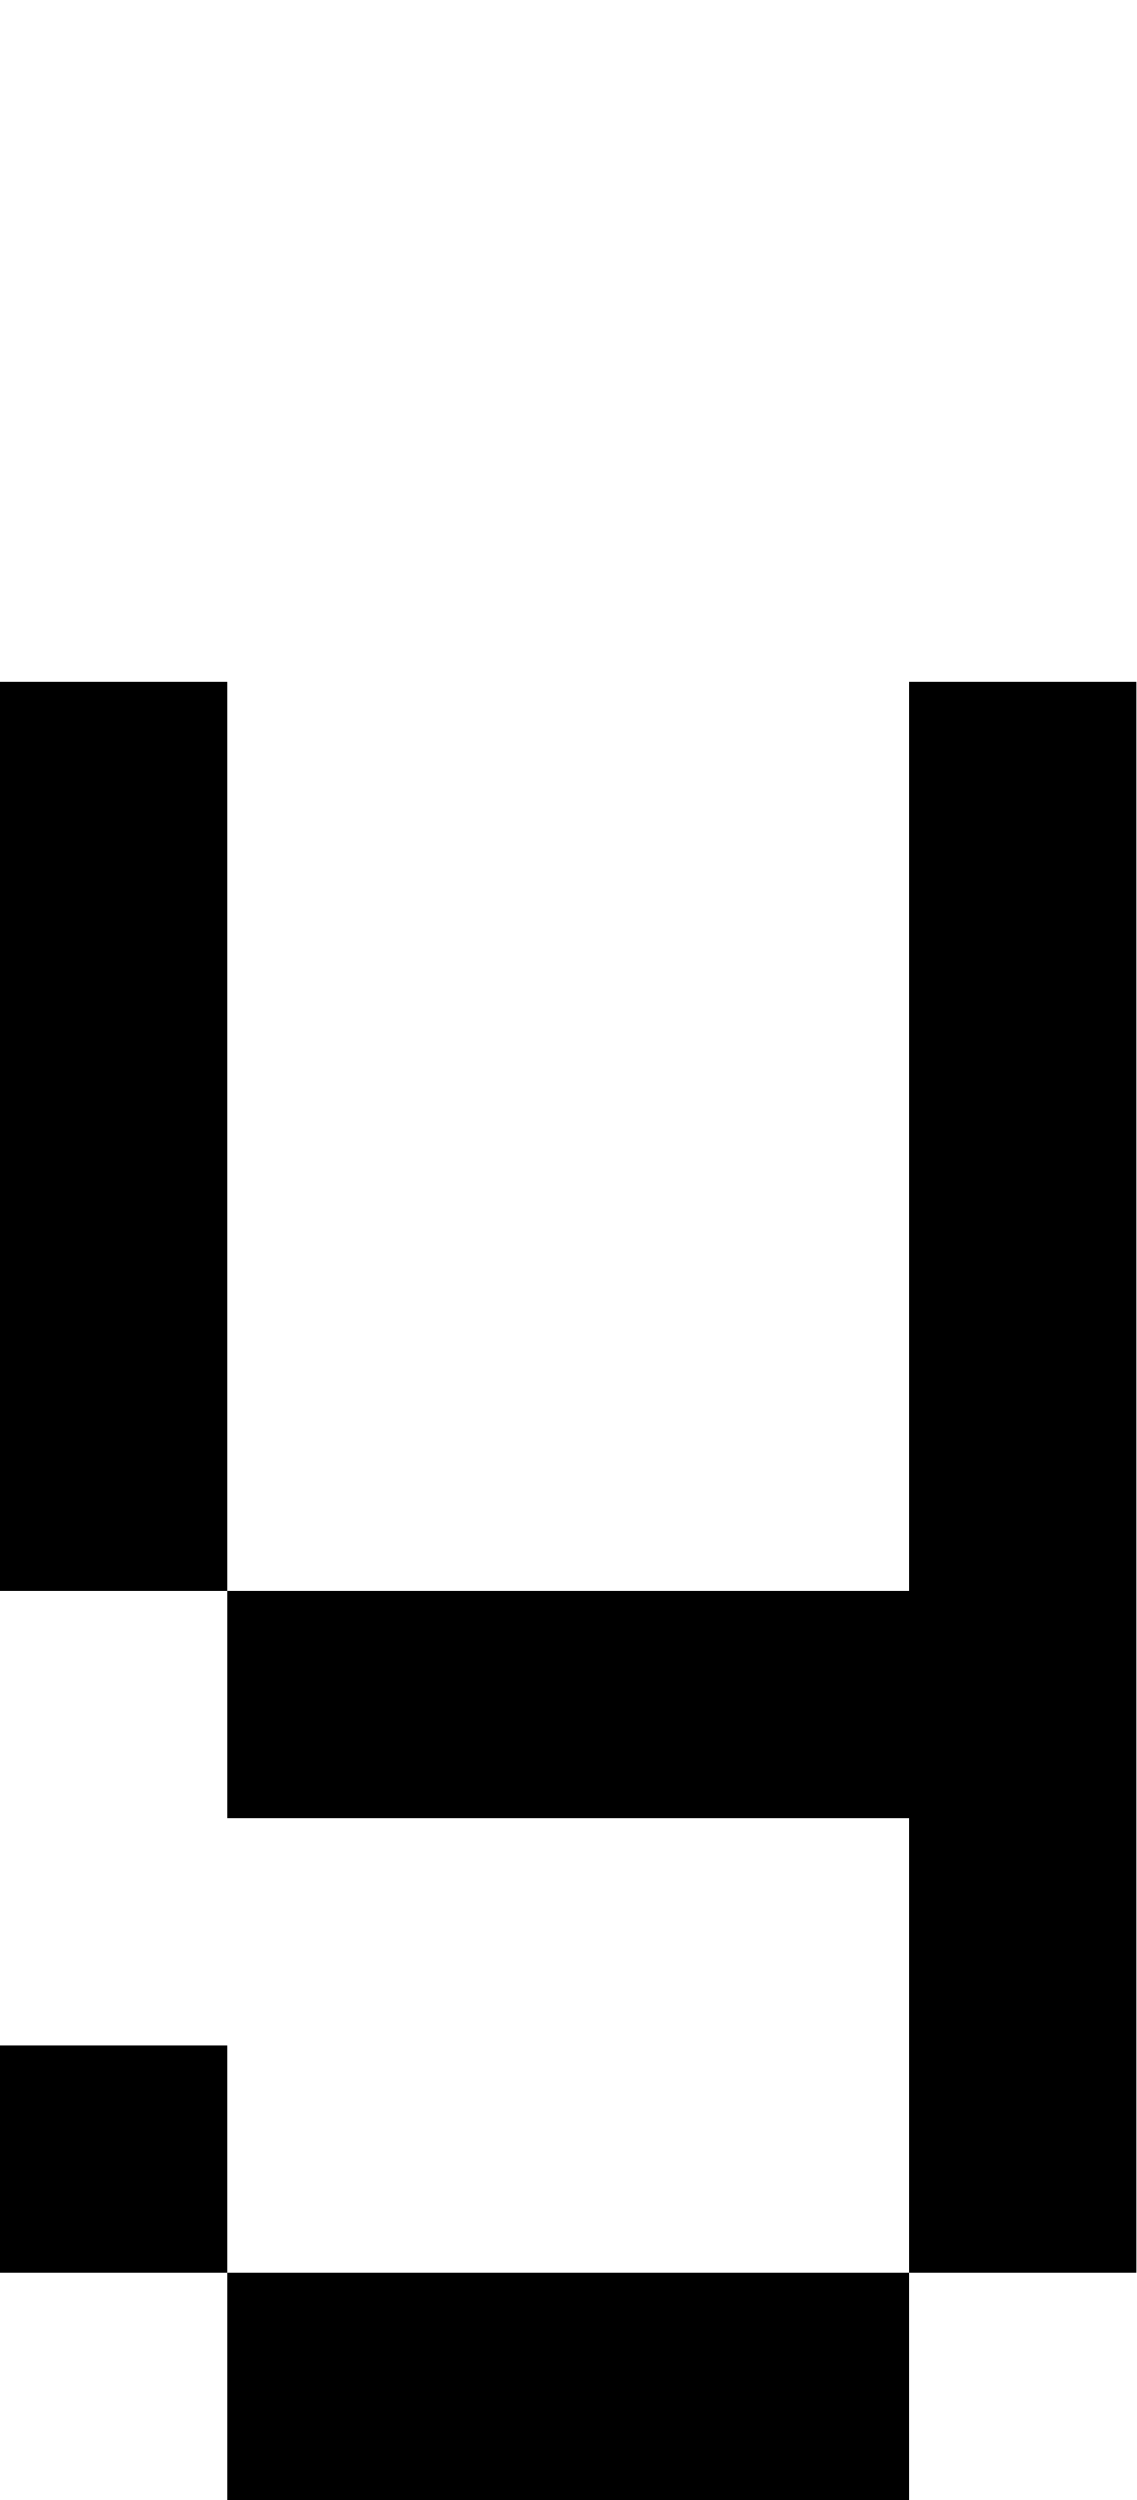
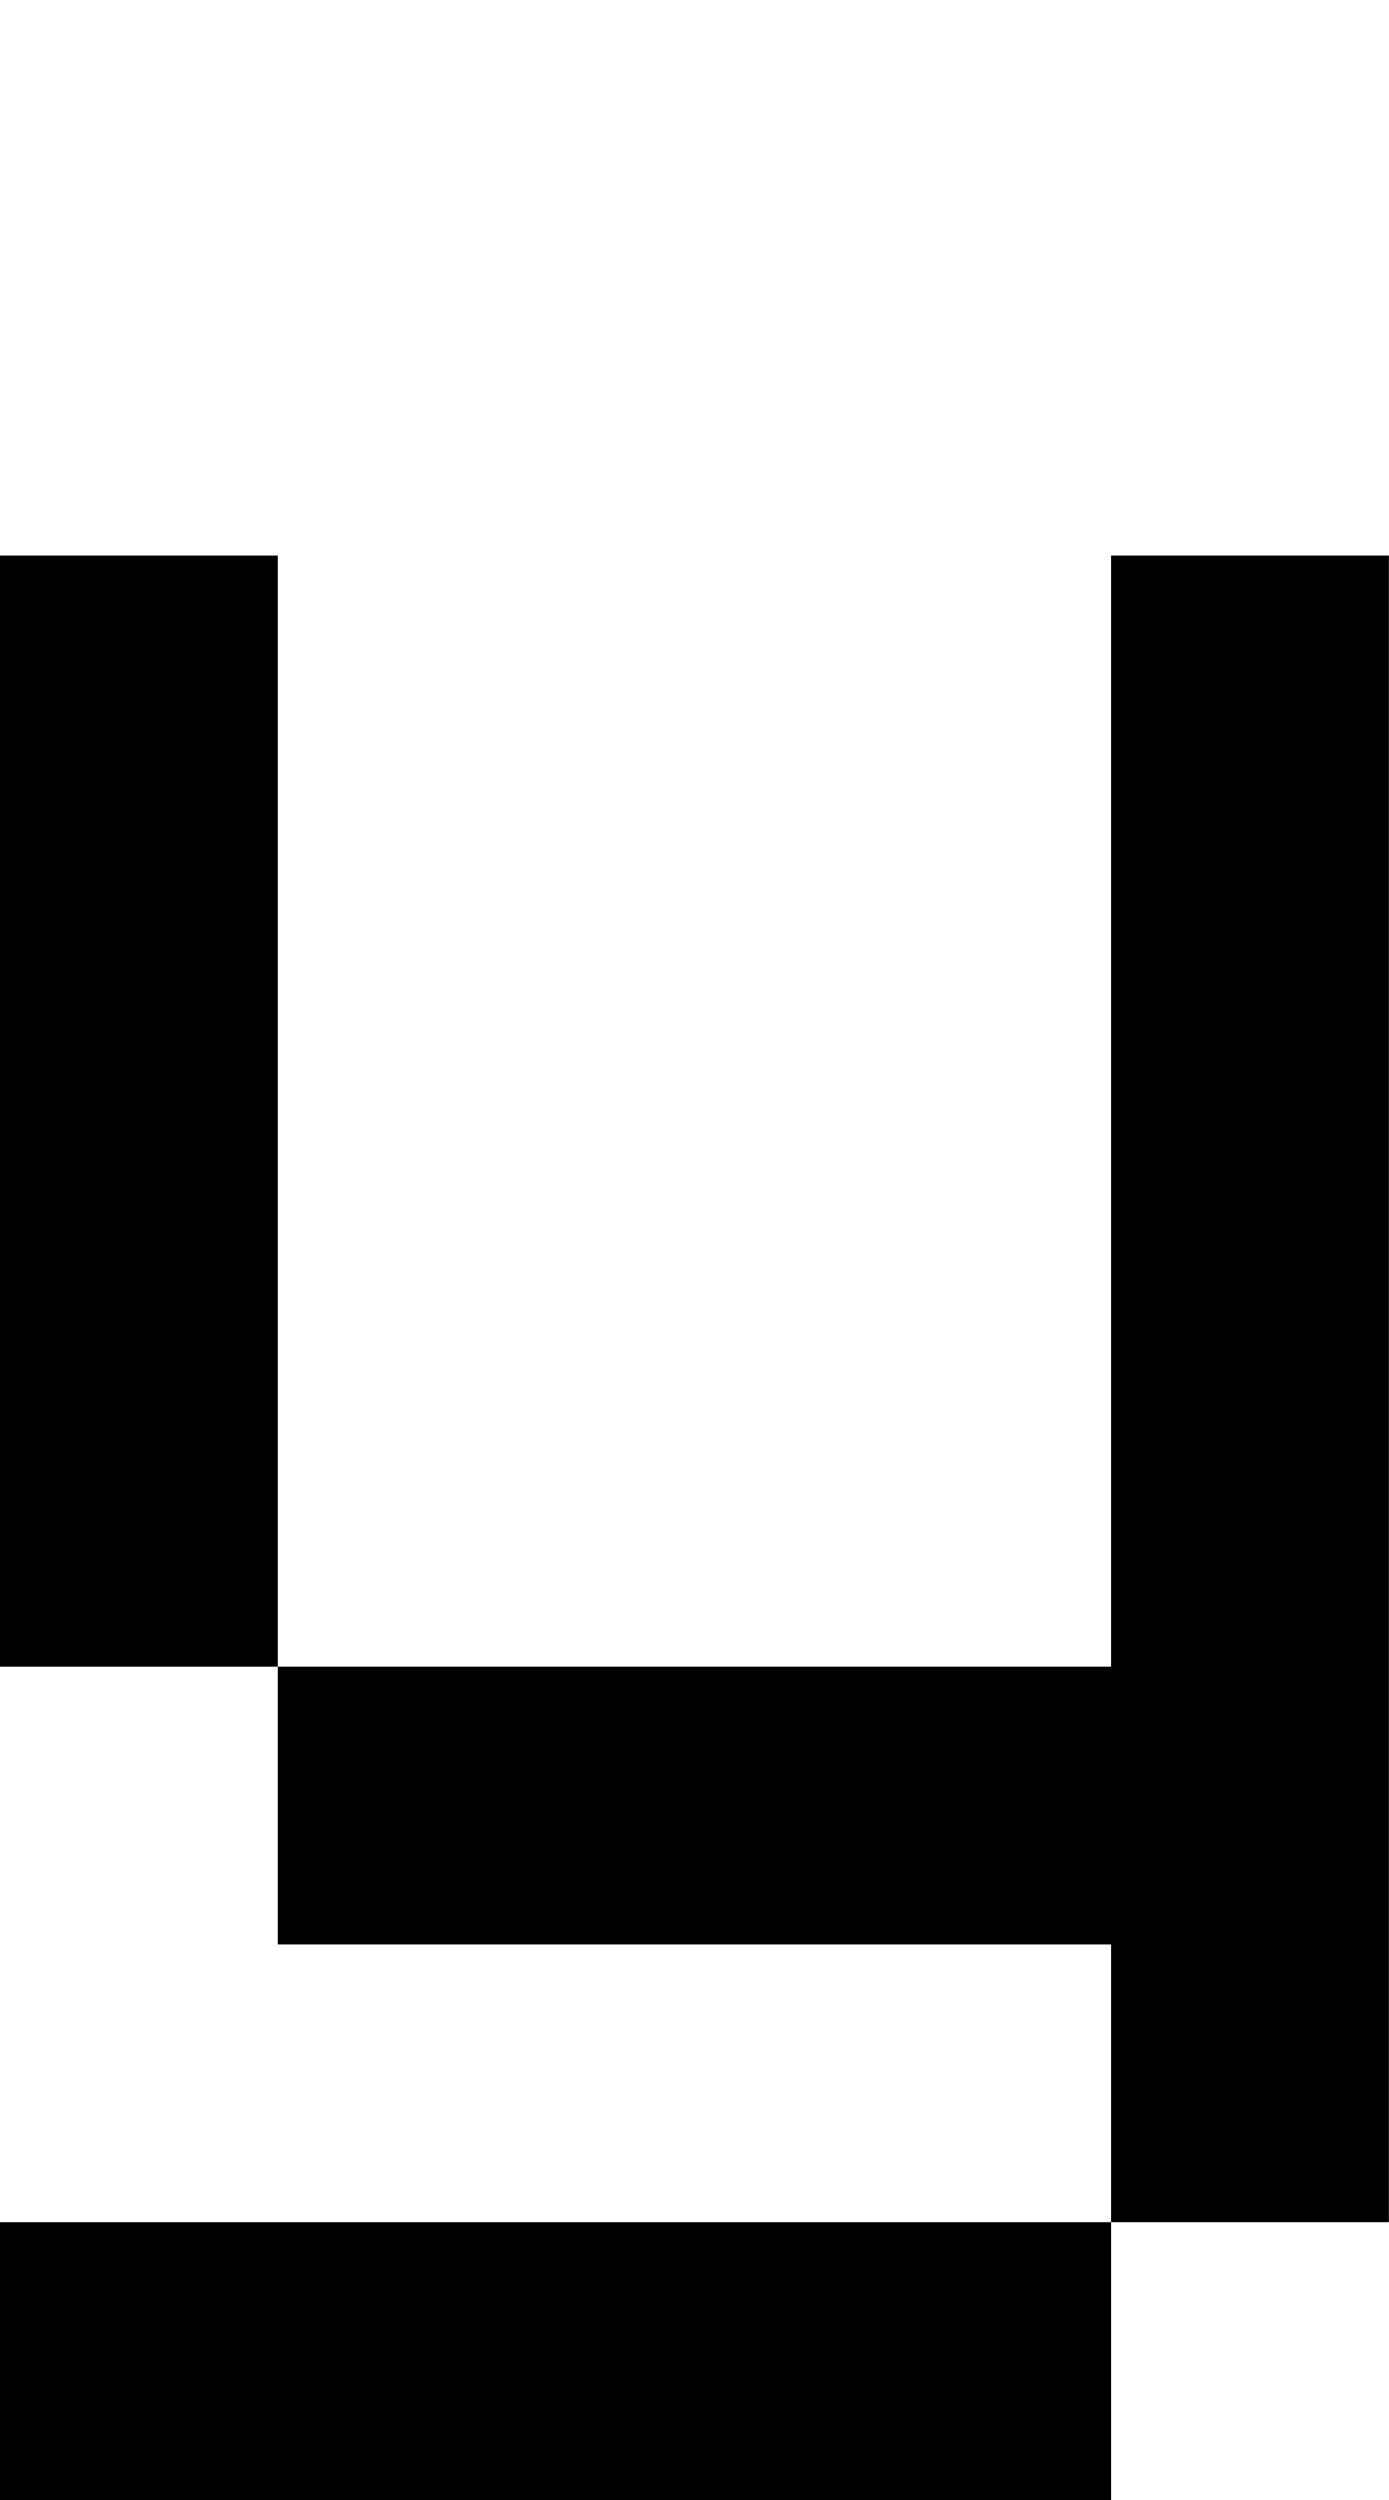
- <svg xmlns="http://www.w3.org/2000/svg" viewBox="0,0,5,11">
-   <path d="       M1,7       L4,7       L4,3       L5,3       L5,10       L4,10       L4,11       L1,11       L1,10       L0,10       L0,9       L1,9       L1,10       L4,10       L4,8       L1,8       Z       L0,7       L0,3       L1,3       Z" />
+ <svg xmlns="http://www.w3.org/2000/svg" viewBox="0,0,5,9">
+   <path d="       M1,6       L4,6       L4,2       L5,2       L5,8       L4,8       L4,9       L0,9       L0,8       L4,8       L4,7       L1,7       Z       L0,6       L0,2       L1,2       Z" />
</svg>
